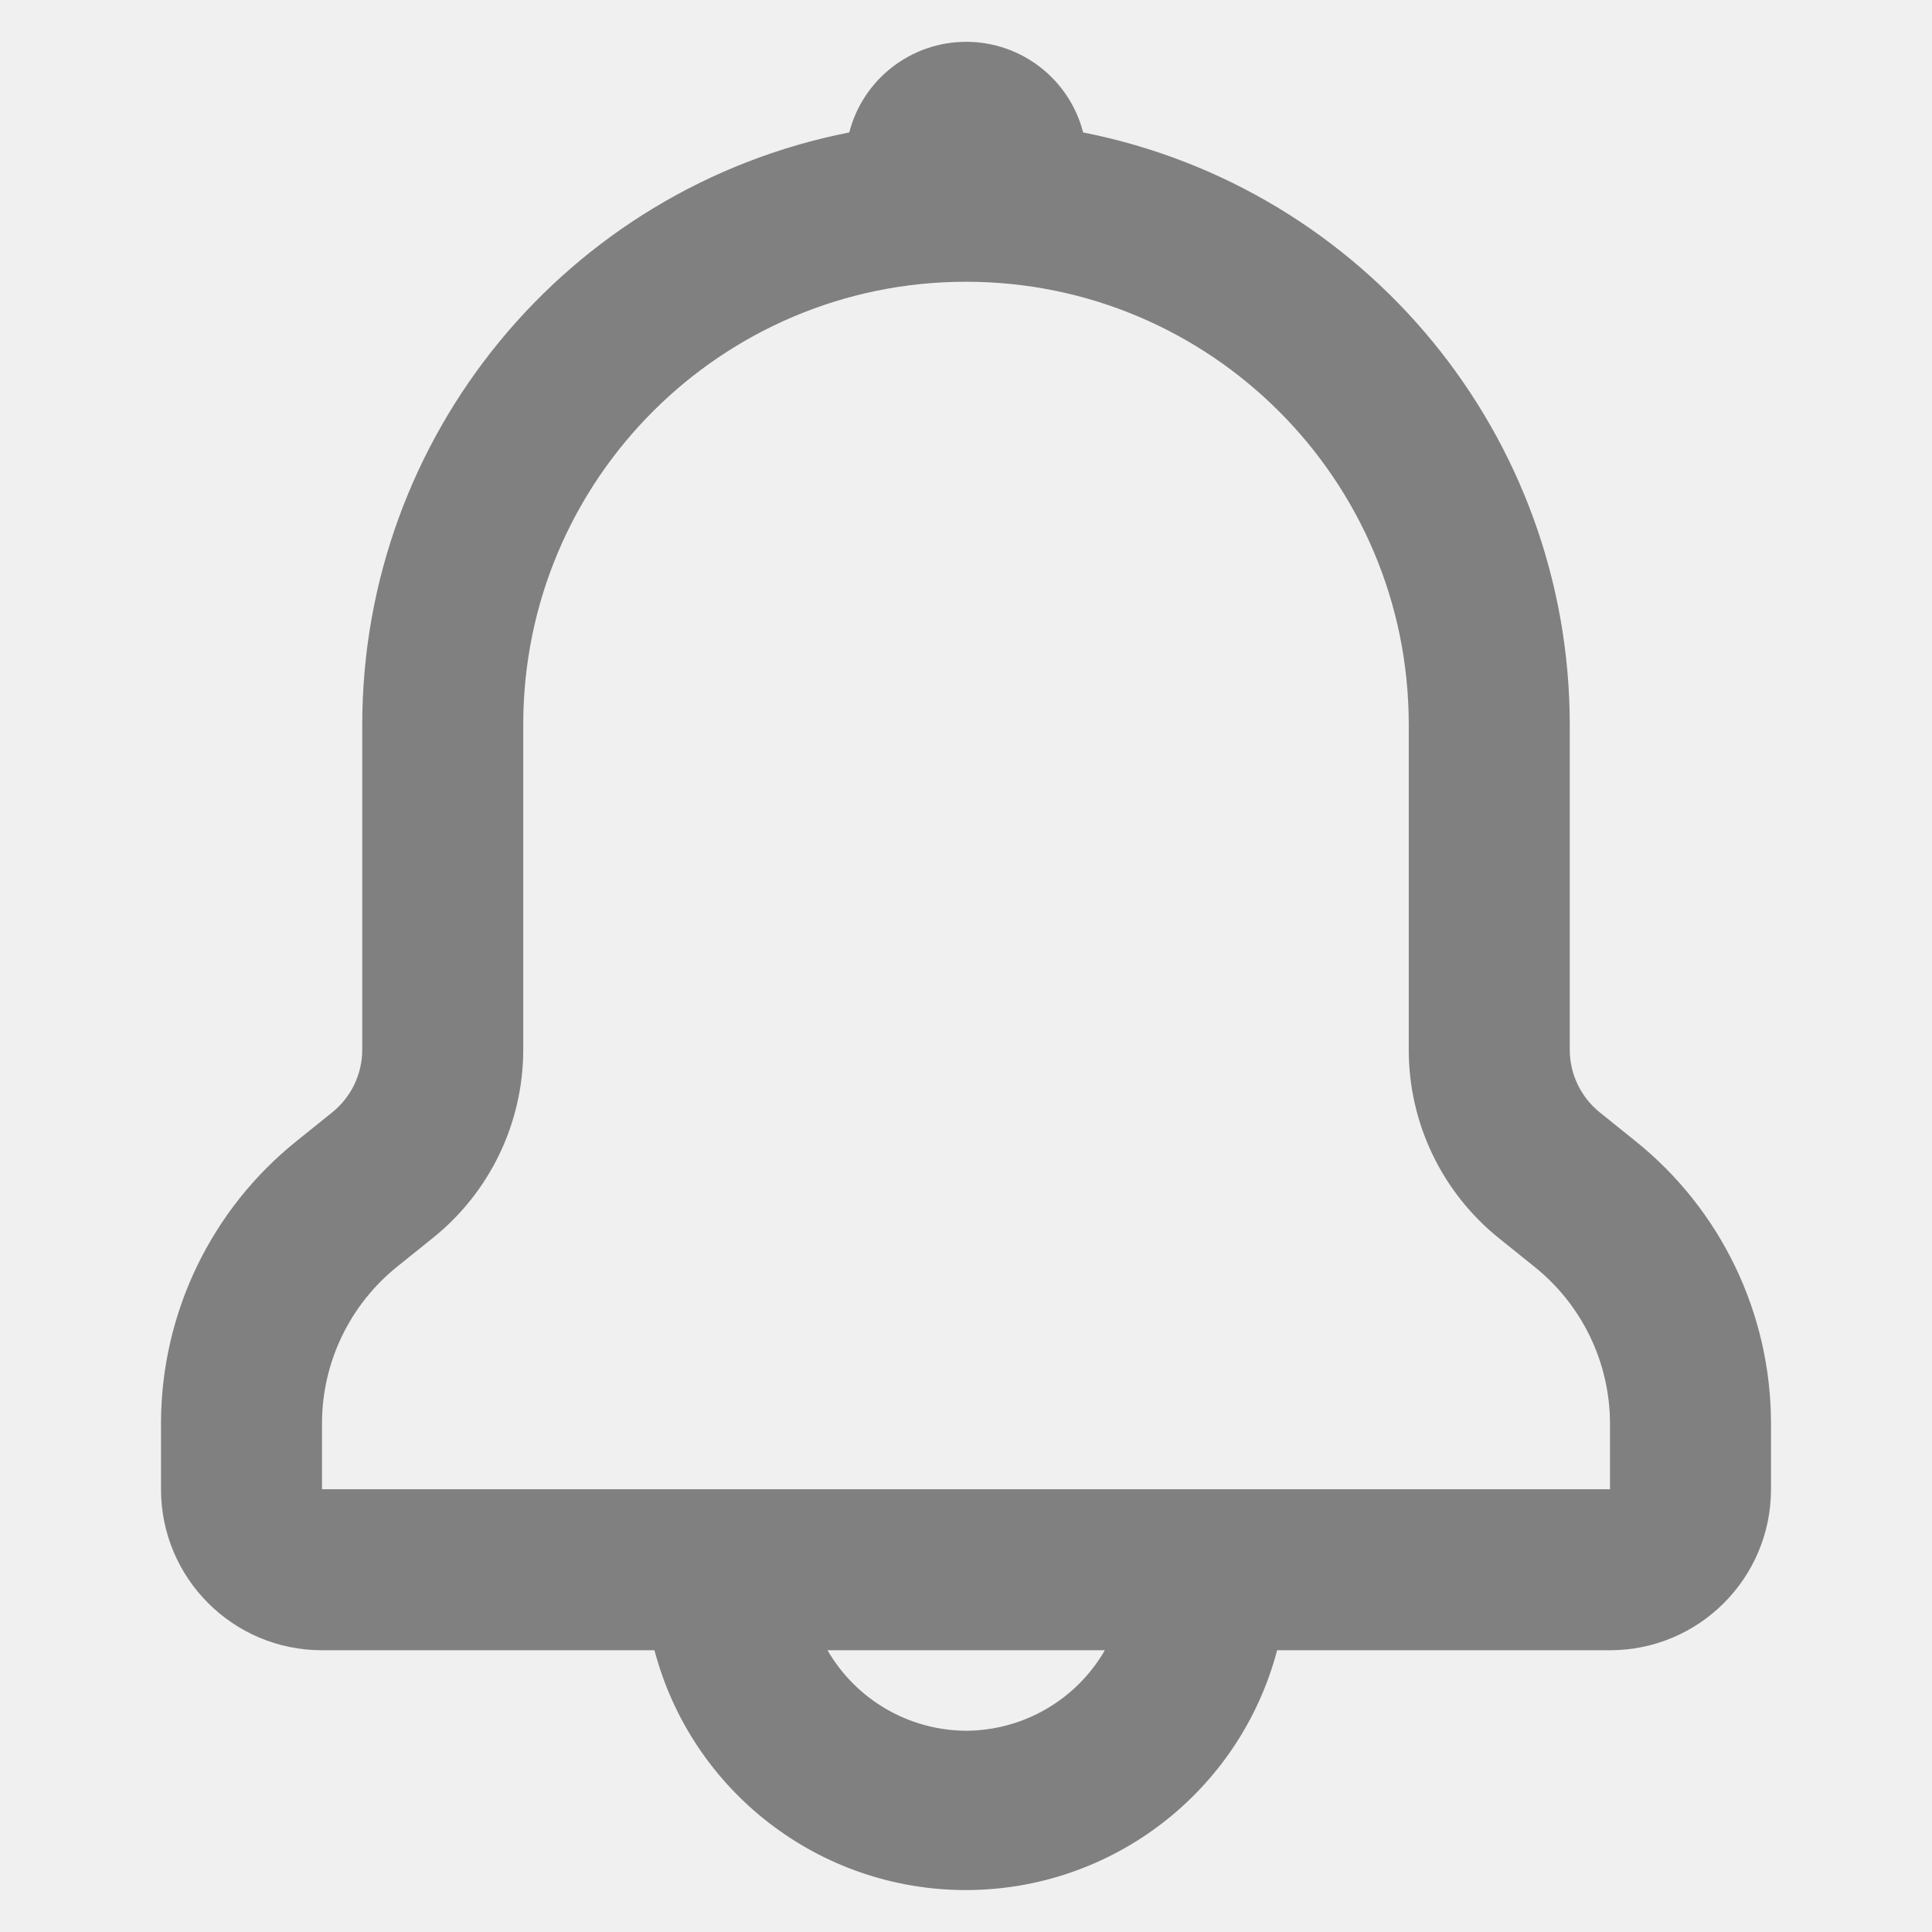
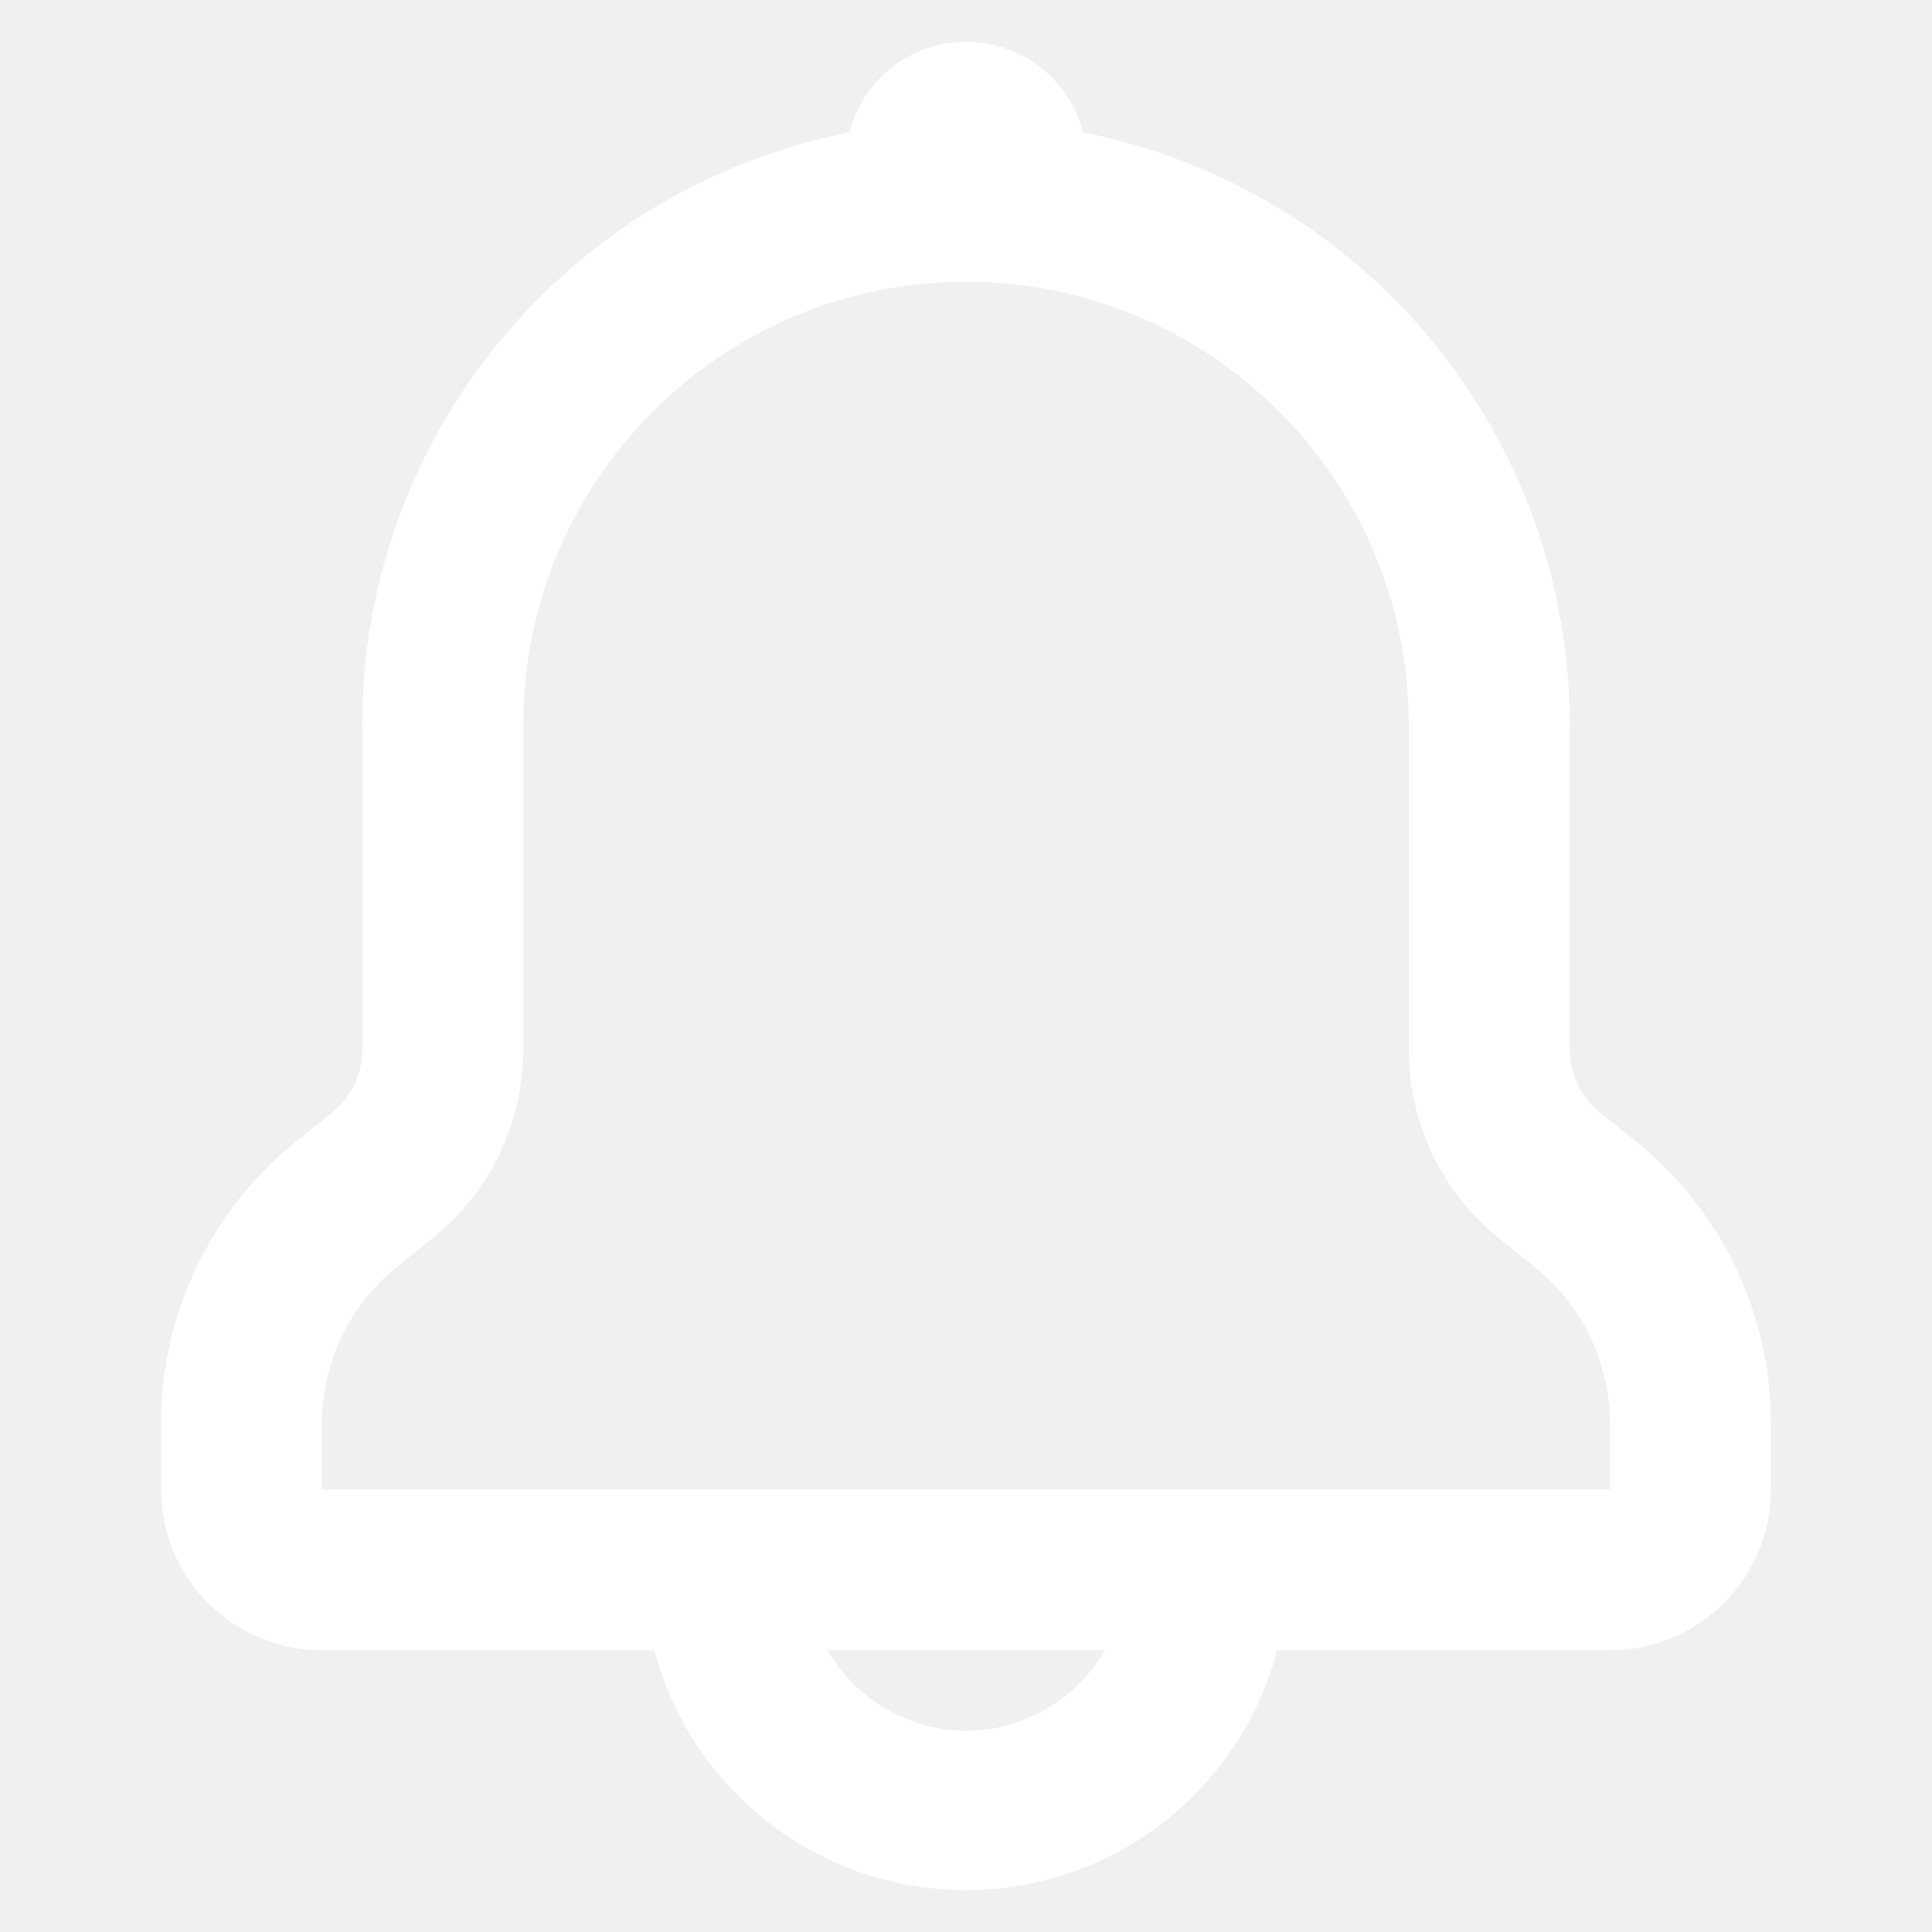
- <svg xmlns="http://www.w3.org/2000/svg" fill="grey" data-name="Layer 1" id="Layer_1" viewBox="0 0 48 48">
+ <svg xmlns="http://www.w3.org/2000/svg" fill="white" data-name="Layer 1" id="Layer_1" viewBox="0 0 48 48">
  <path d="M40.62,28.34l-.87-.7A2,2,0,0,1,39,26.08V18A15,15,0,0,0,26.91,3.29a3,3,0,0,0-5.81,0A15,15,0,0,0,9,18v8.08a2,2,0,0,1-.75,1.56l-.87.7a9,9,0,0,0-3.38,7V37a4,4,0,0,0,4,4h8.26a8,8,0,0,0,15.47,0H40a4,4,0,0,0,4-4V35.36A9,9,0,0,0,40.62,28.34ZM24,43a4,4,0,0,1-3.44-2h6.89A4,4,0,0,1,24,43Zm16-6H8V35.36a5,5,0,0,1,1.88-3.9l.87-.7A6,6,0,0,0,13,26.08V18a11,11,0,0,1,22,0v8.08a6,6,0,0,0,2.25,4.69l.87.7A5,5,0,0,1,40,35.36Z" />
</svg>
